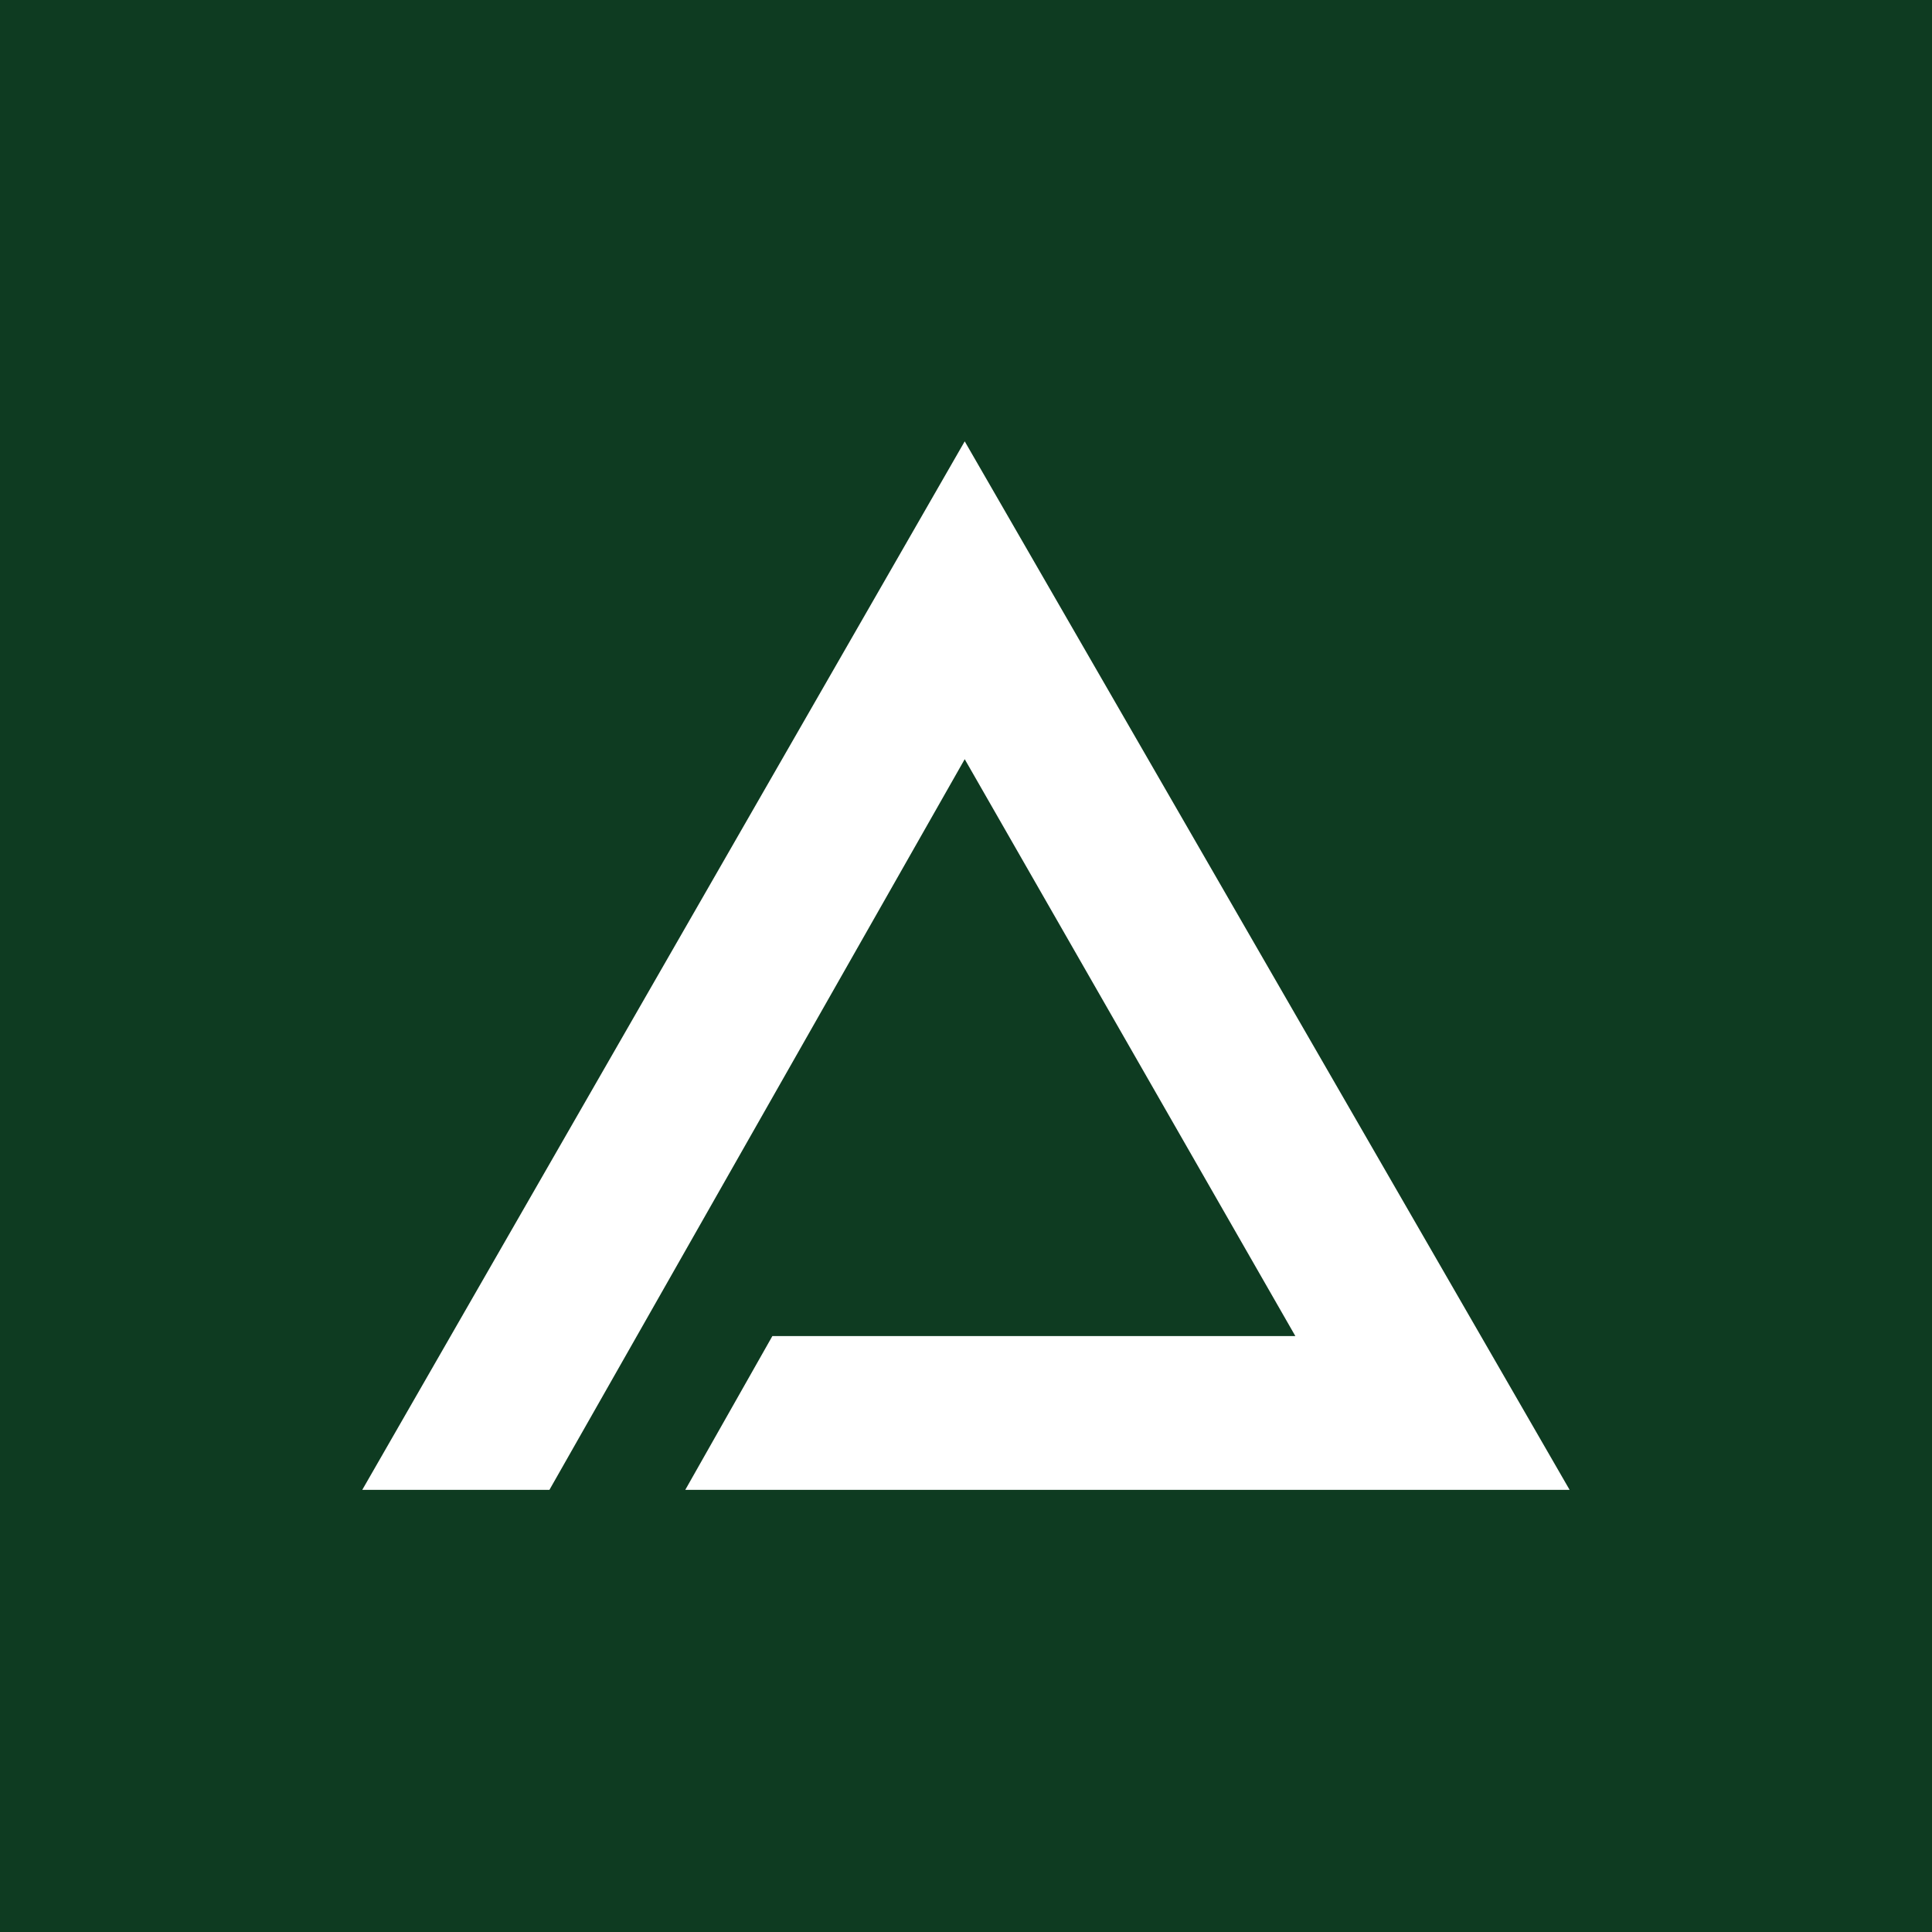
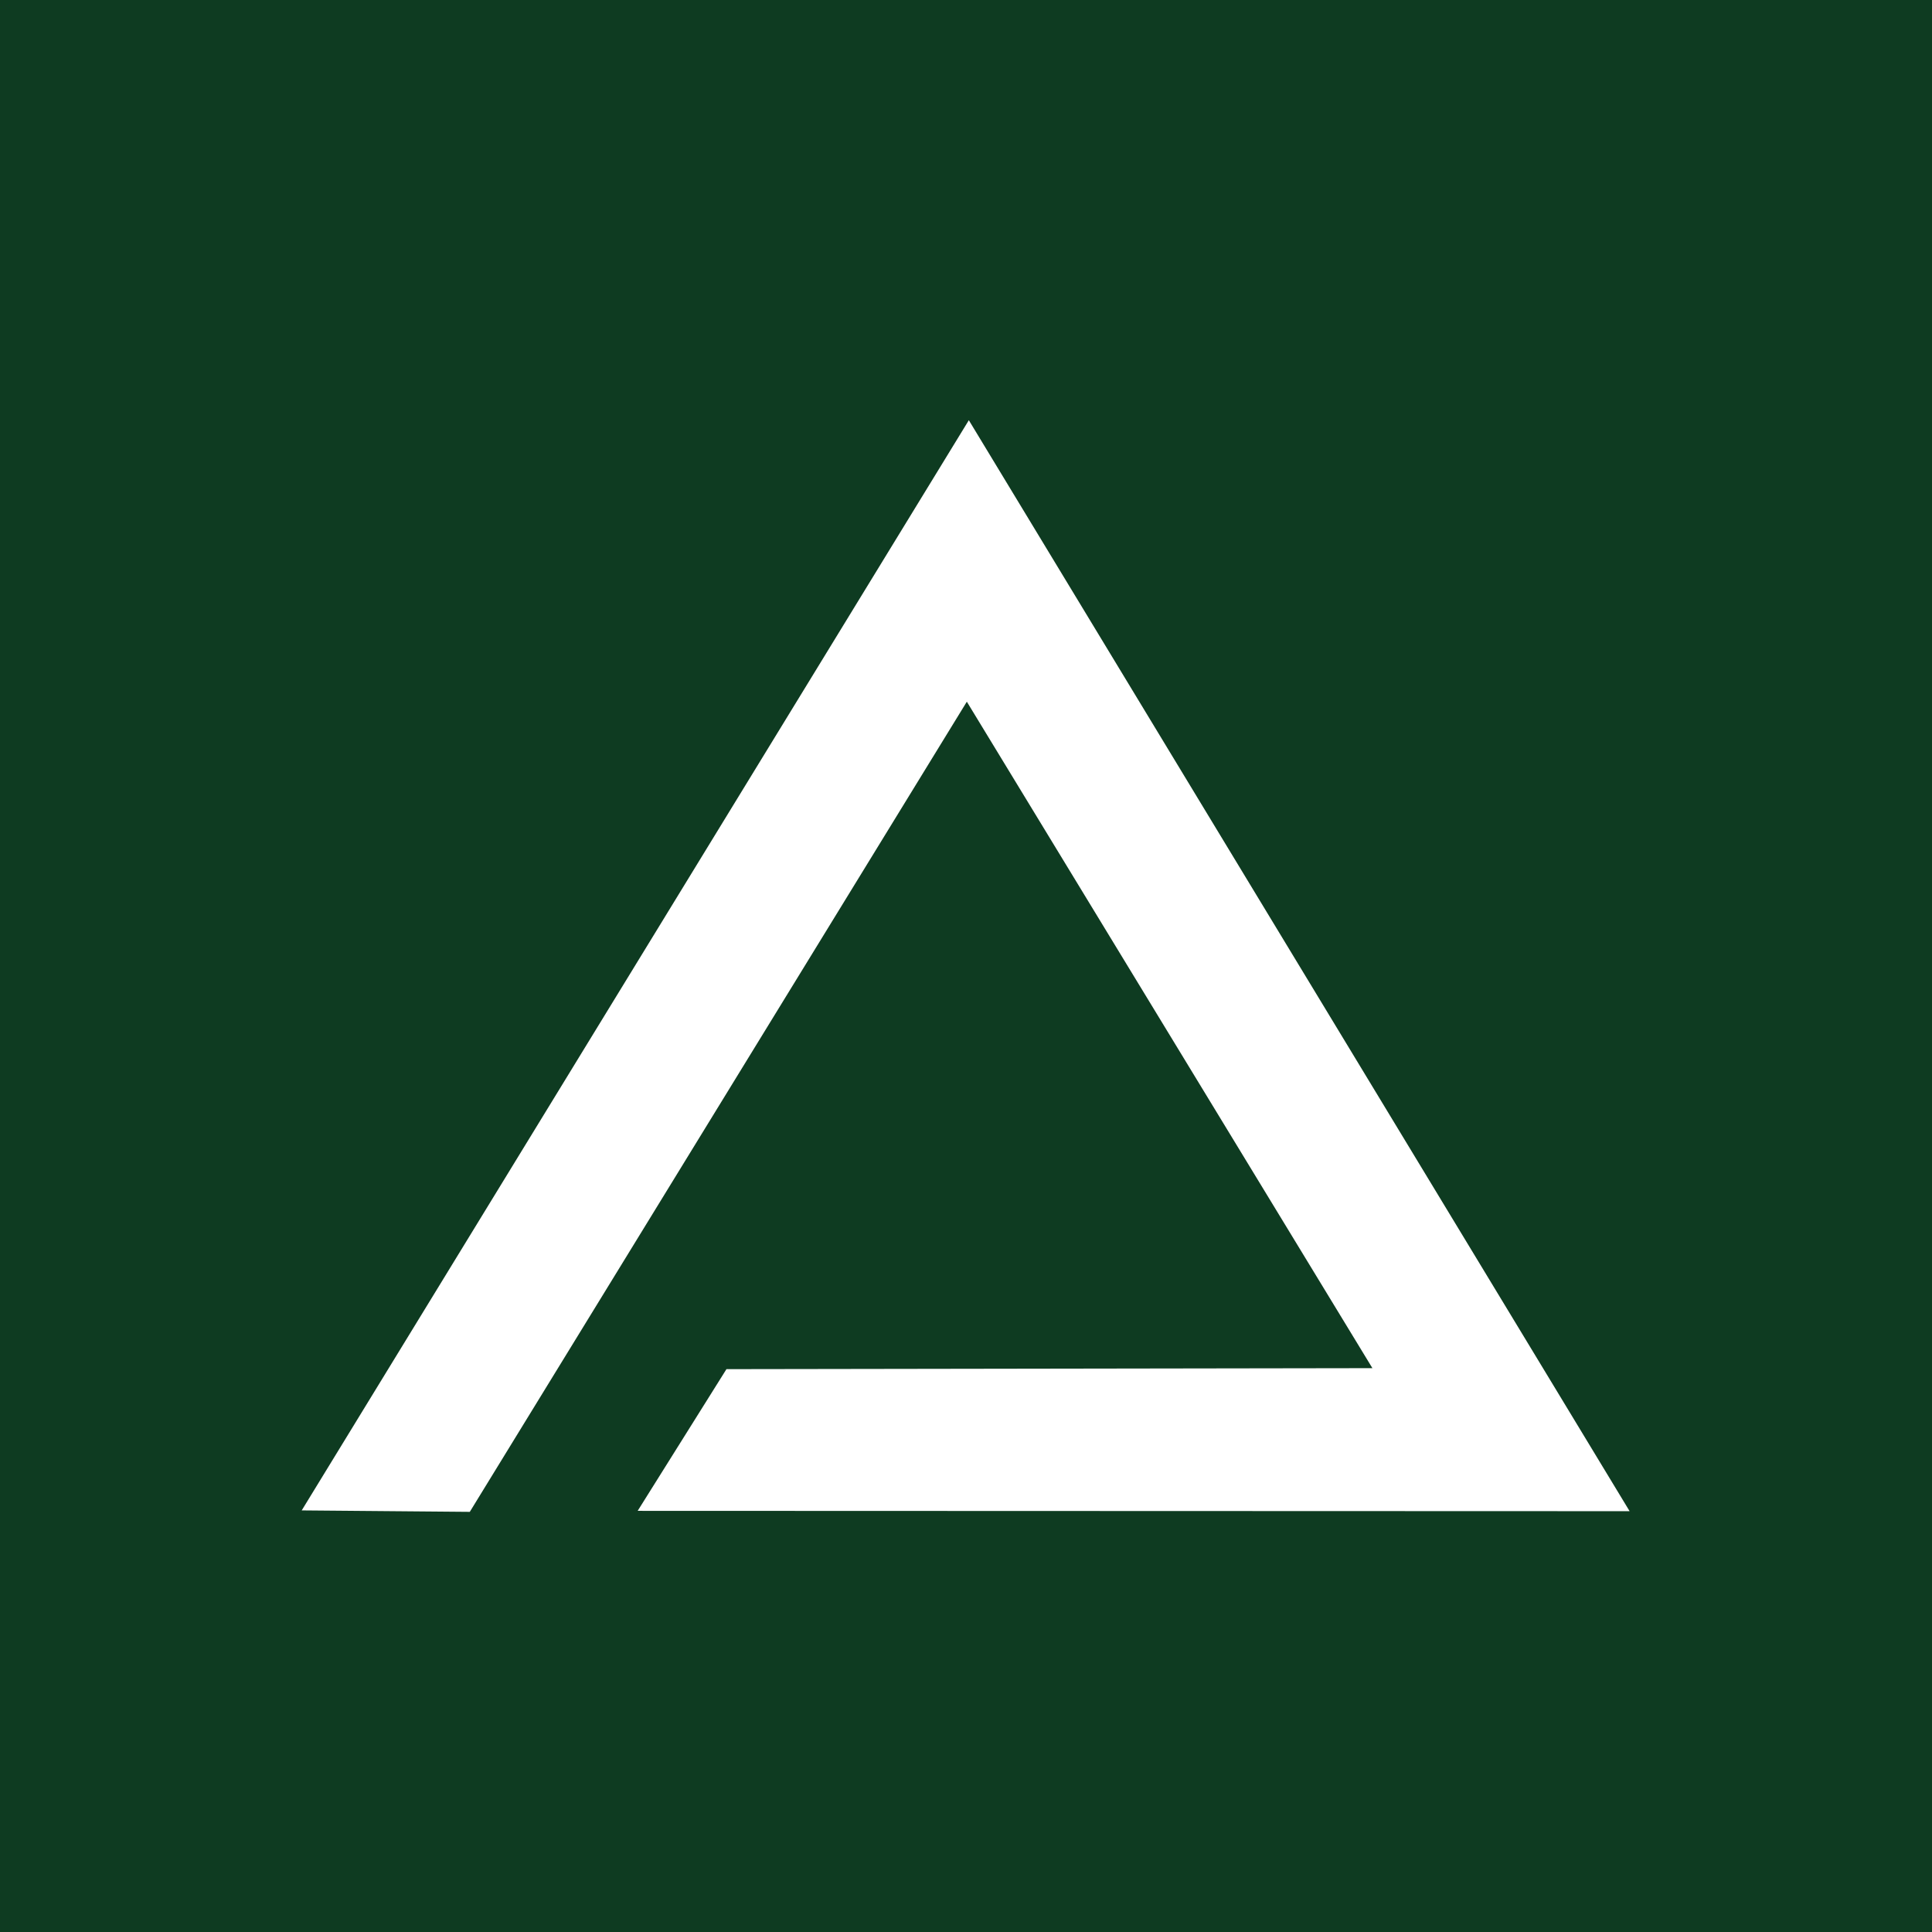
<svg xmlns="http://www.w3.org/2000/svg" viewBox="0 0 32 32">
  <rect width="32" height="32" fill="#0E3B21" />
-   <g transform="translate(6 7.31) scale(0.2381)">
-     <path d="M41.91 0L83.99 72.94H22.47L28.53 62.24H64.91L41.91 22.11L13.02 72.94H0Z" fill="#FFFFFF" />
+   <g transform="translate(4.06 6.96) scale(0.1845)">
+     <polygon points="64.97,0 124.29,97.94 35.24,97.91 43.21,85.19 101.2,85.1 64.79,25.27 20.17,98 5.08,97.87" fill="#FFFFFF" />
  </g>
</svg>
